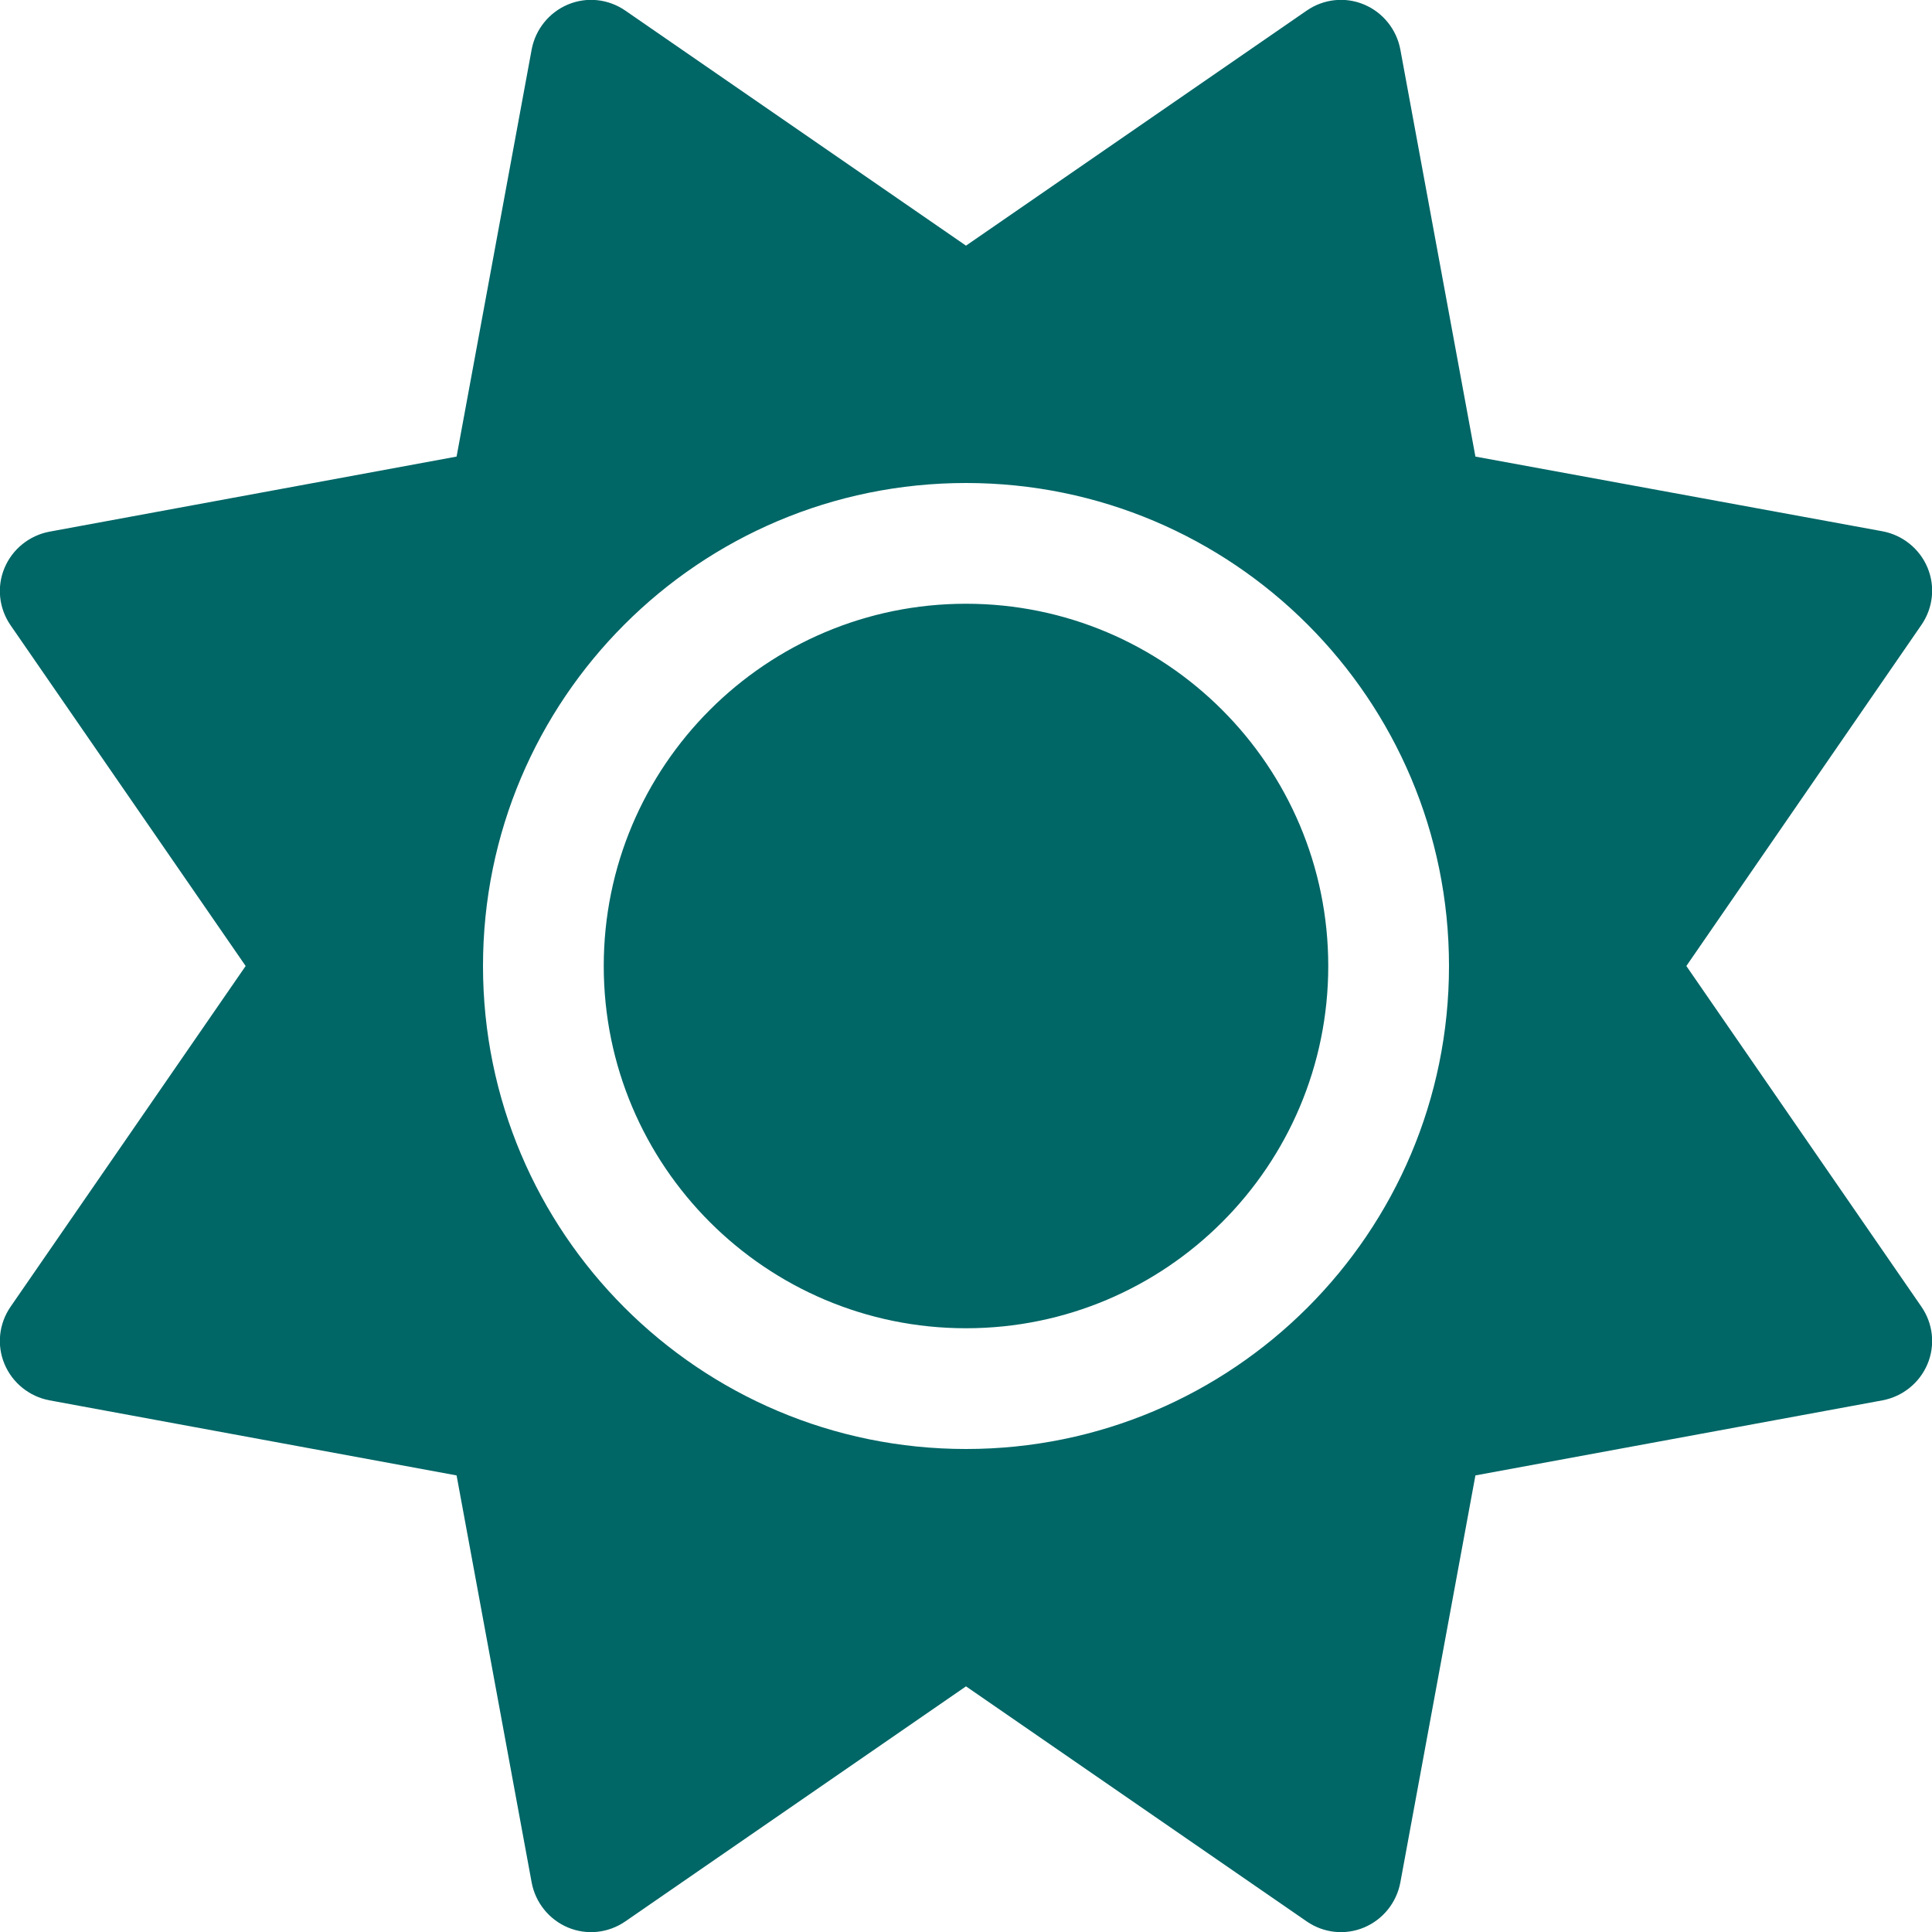
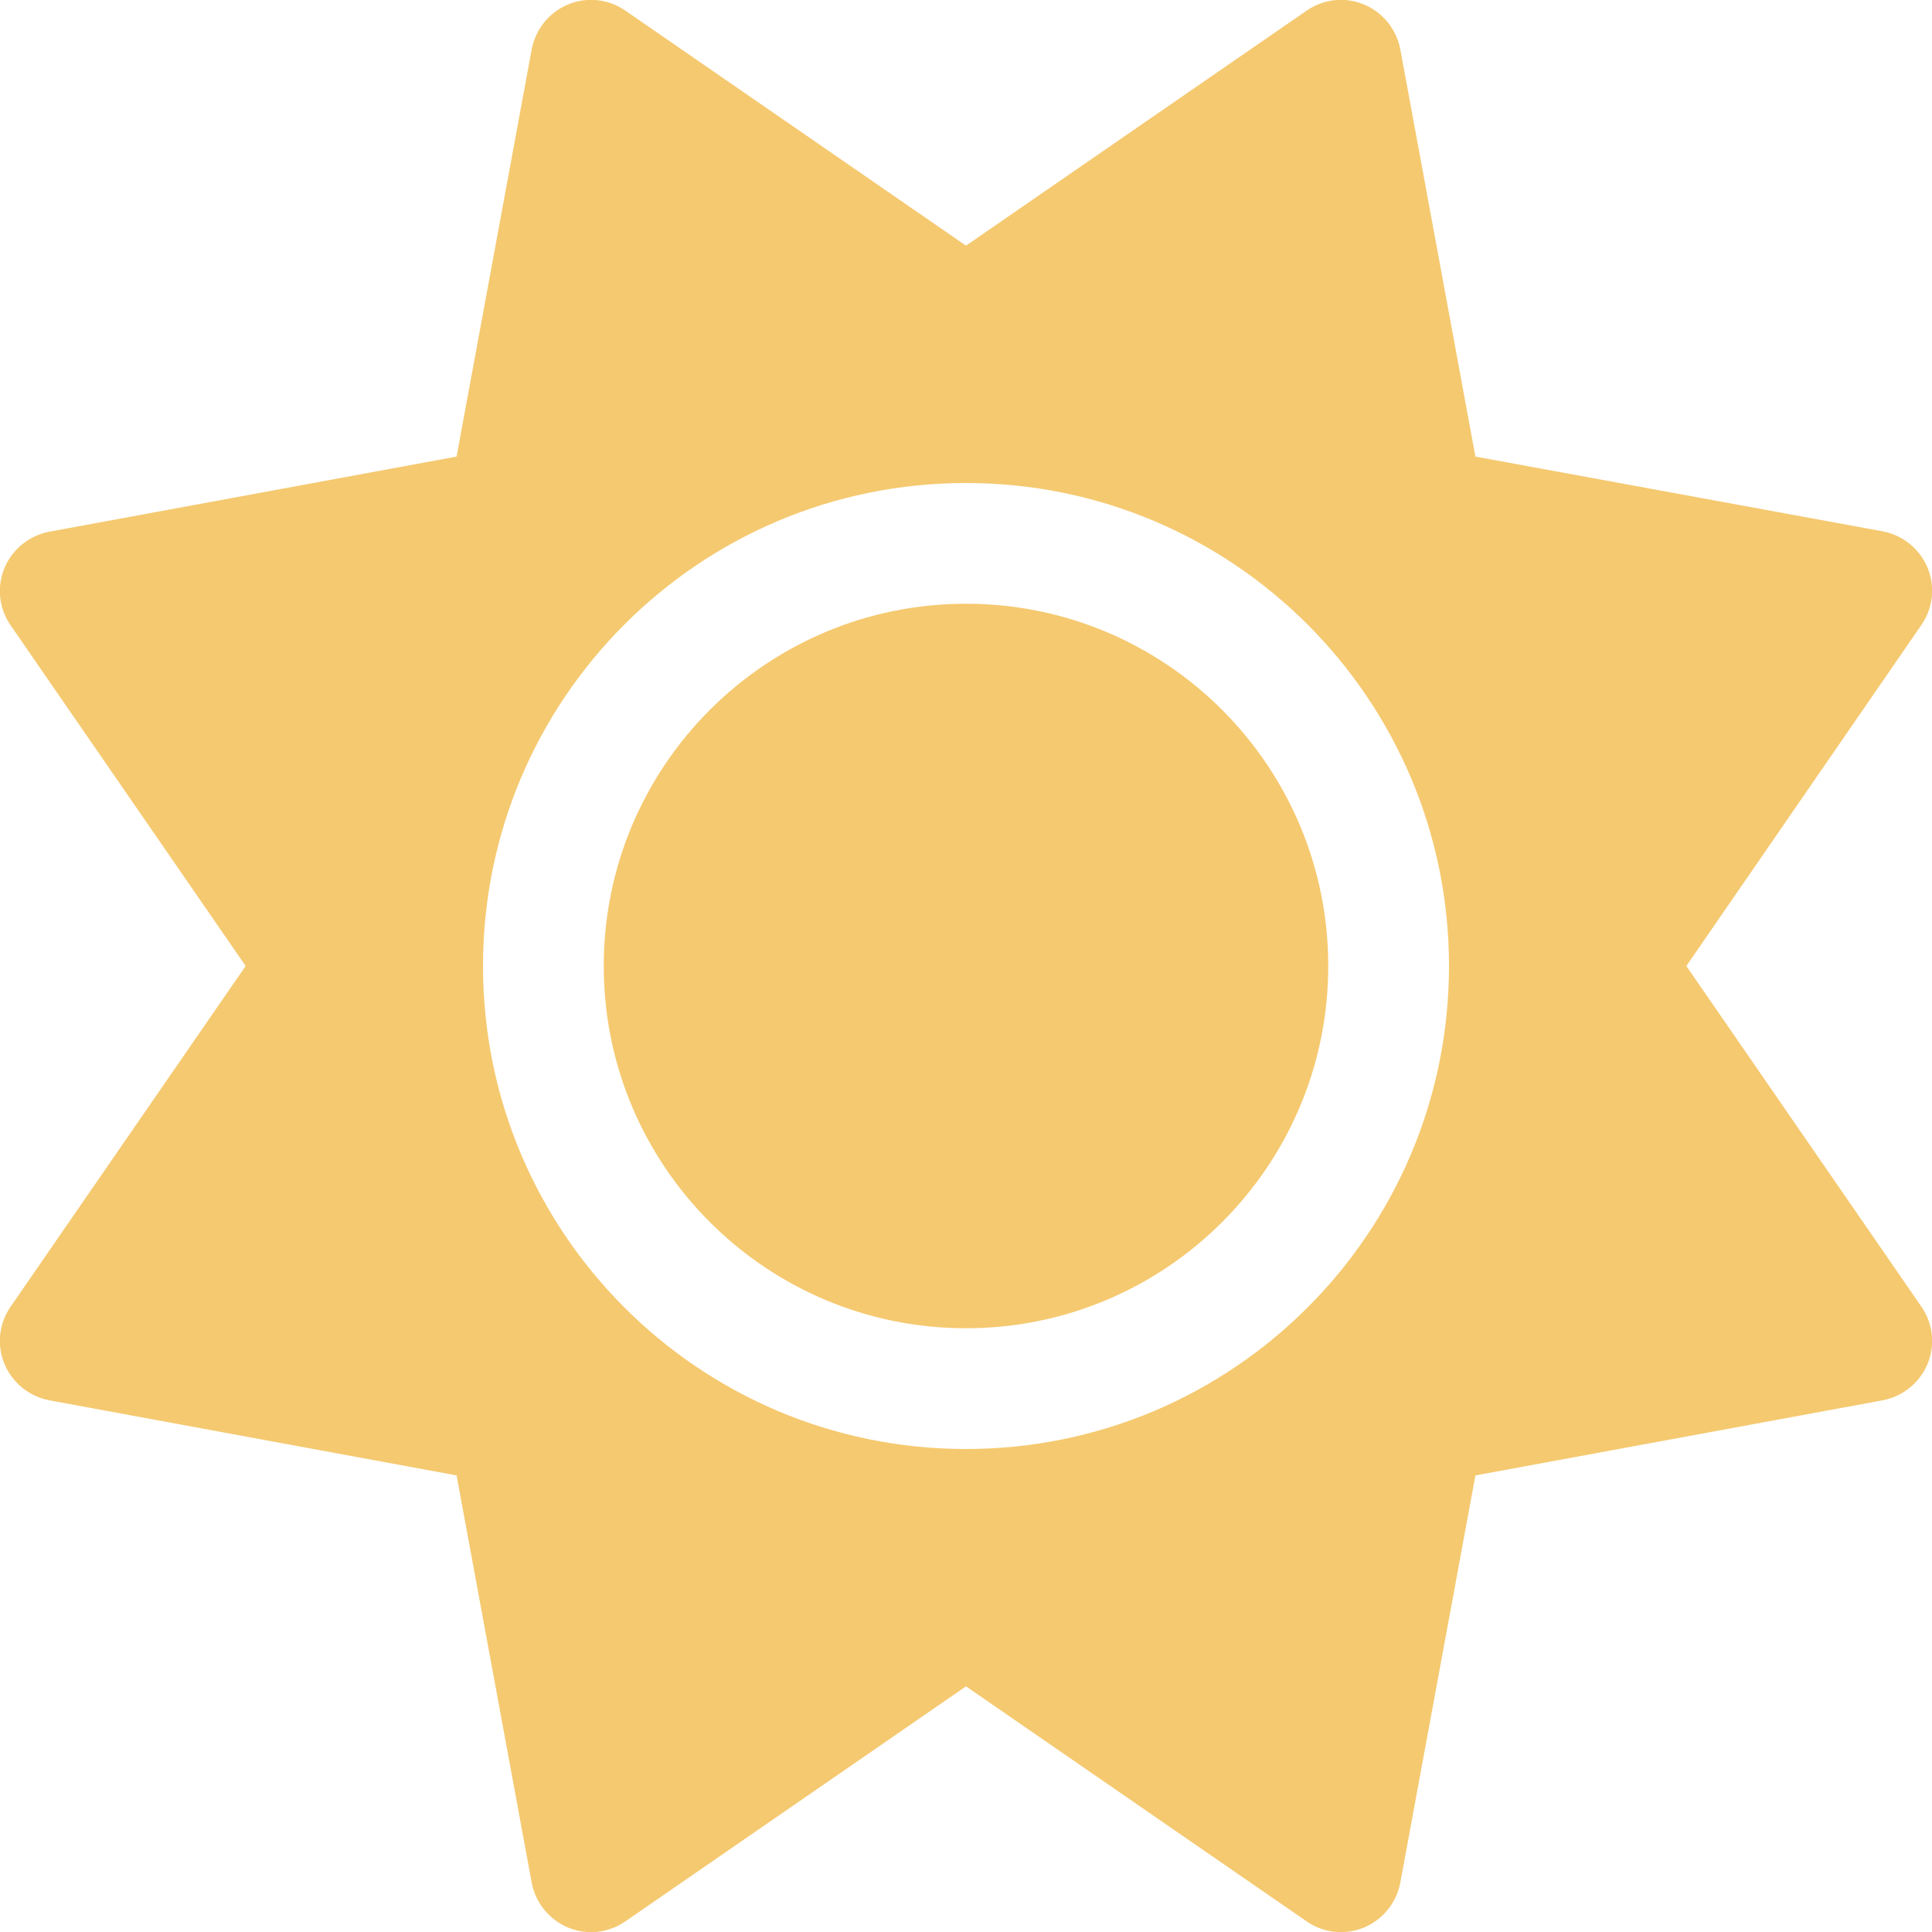
- <svg xmlns="http://www.w3.org/2000/svg" fill="hsl(180, 100%, 20%)" viewBox="0 0 512 512">
+ <svg xmlns="http://www.w3.org/2000/svg" fill="hsl(40, 87%, 70%)" viewBox="0 0 512 512">
  <path d="M361.5 1.2c5 2.1 8.6 6.6 9.6 11.9L391 121l107.9 19.8c5.3 1 9.8 4.6 11.9 9.6s1.5 10.7-1.6 15.2L446.9 256l62.3 90.3c3.1 4.5 3.7 10.2 1.6 15.2s-6.6 8.6-11.9 9.6L391 391 371.1 498.9c-1 5.3-4.6 9.8-9.6 11.9s-10.7 1.5-15.2-1.6L256 446.9l-90.3 62.3c-4.5 3.1-10.2 3.7-15.2 1.6s-8.6-6.6-9.6-11.9L121 391 13.1 371.1c-5.3-1-9.8-4.6-11.9-9.6s-1.5-10.7 1.6-15.2L65.1 256 2.8 165.7c-3.1-4.5-3.7-10.2-1.6-15.2s6.6-8.6 11.9-9.6L121 121 140.9 13.1c1-5.3 4.6-9.8 9.6-11.9s10.7-1.5 15.2 1.6L256 65.1 346.3 2.8c4.5-3.1 10.2-3.7 15.2-1.6zM352 256c0 53-43 96-96 96s-96-43-96-96s43-96 96-96s96 43 96 96zm32 0c0-70.7-57.3-128-128-128s-128 57.3-128 128s57.3 128 128 128s128-57.3 128-128z" />
</svg>
